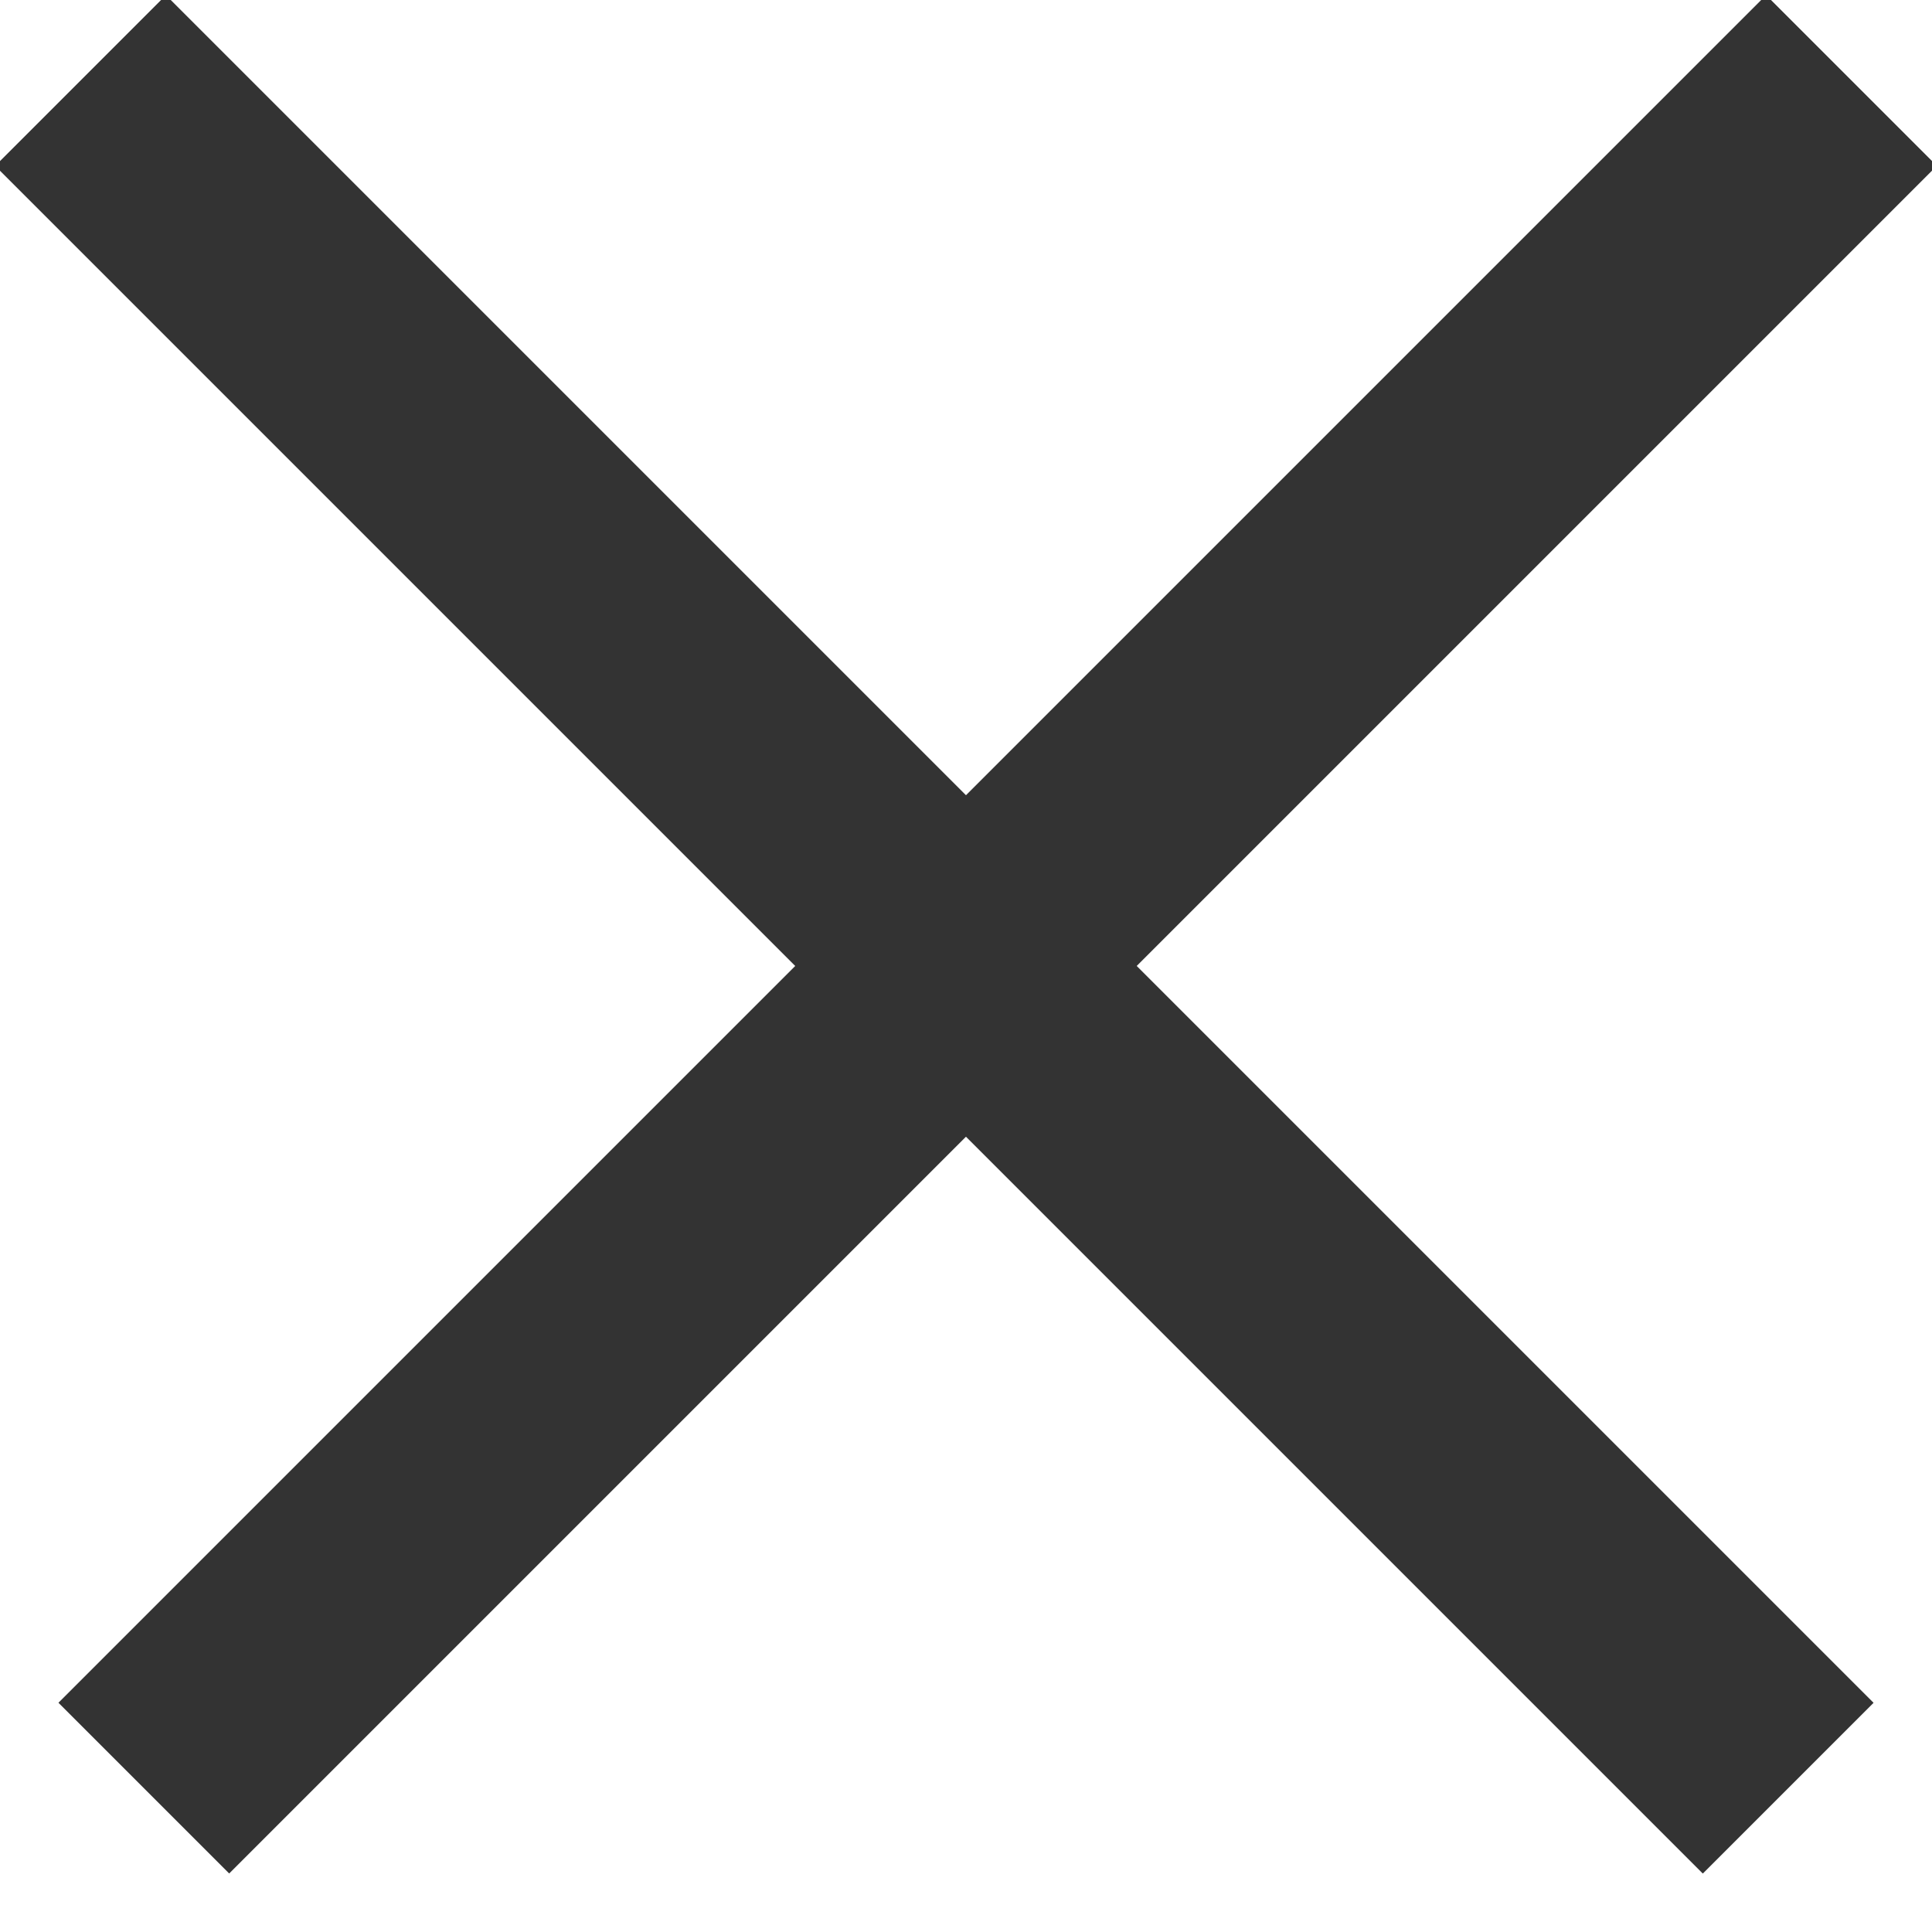
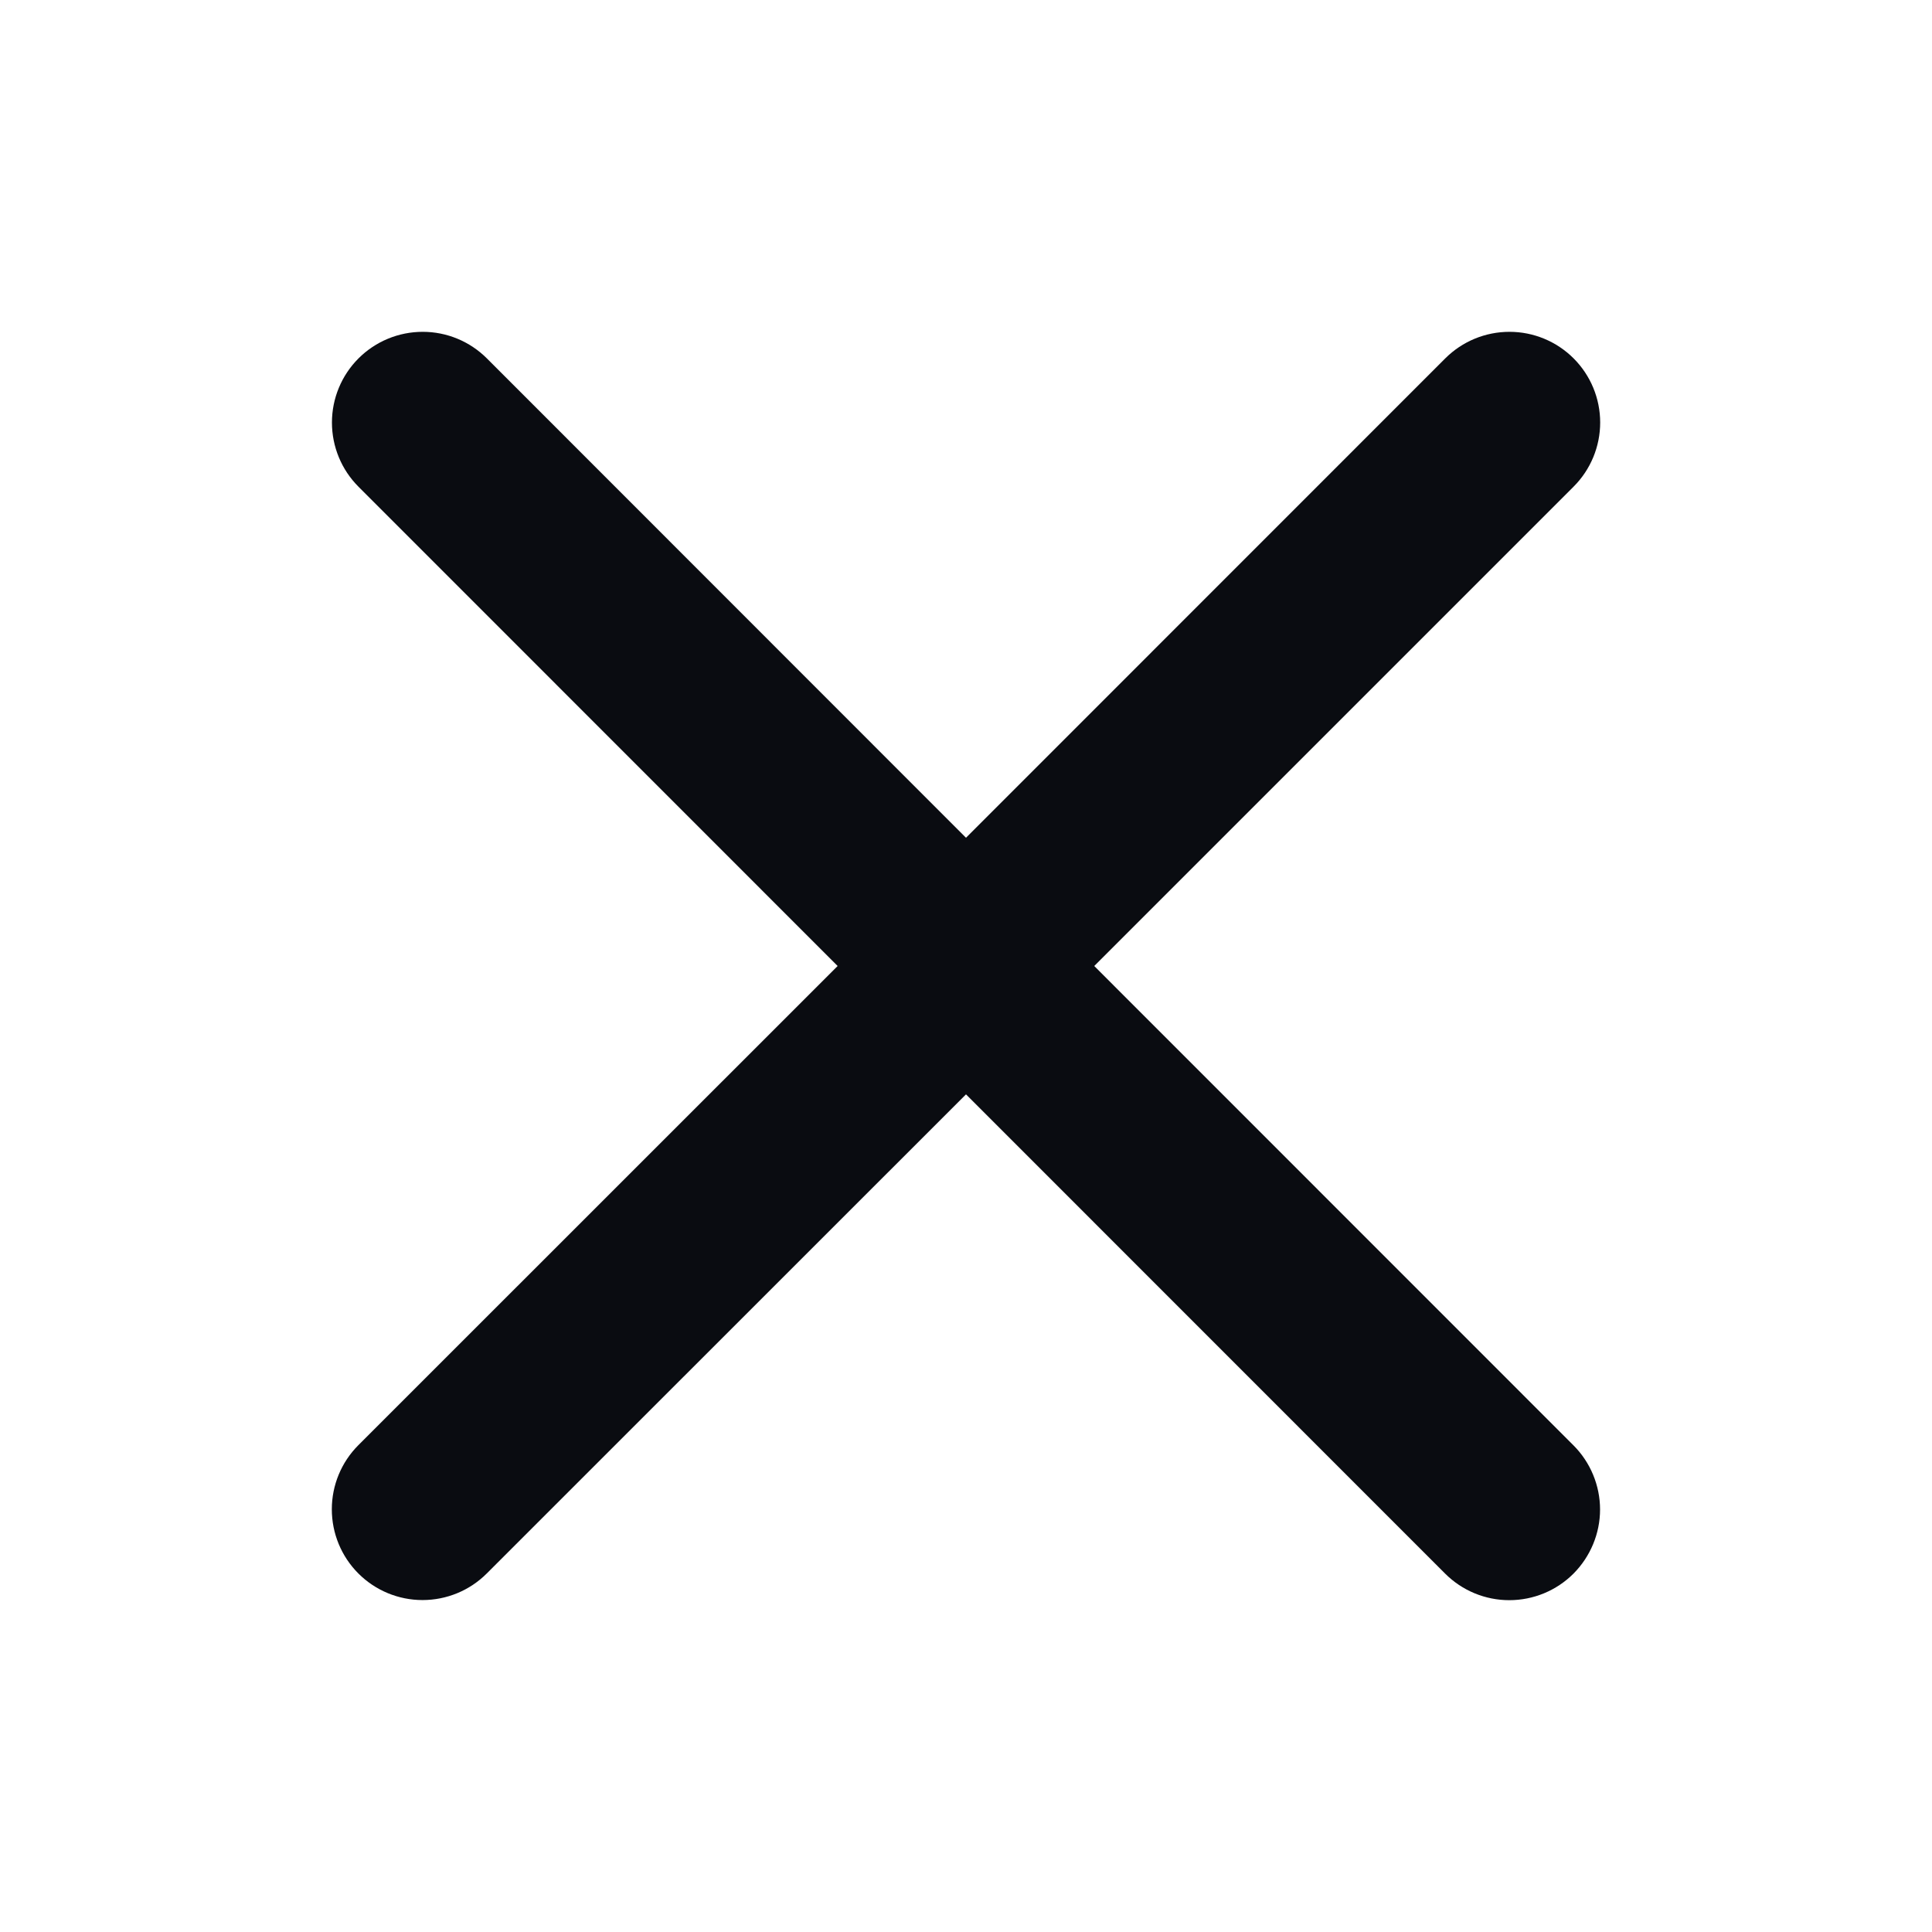
- <svg xmlns="http://www.w3.org/2000/svg" width="8px" height="8px" viewBox="0 0 8 8" version="1.1">
-   <defs />
-   <g id="Panel/editbox_text_empty" stroke="none" stroke-width="1" fill="none" fill-rule="evenodd" transform="translate(-275, -5)">
-     <g id="close" transform="translate(274, 4)" fill="#333333" fill-rule="nonzero">
-       <polygon id="Line" points="0.98 1.687 1.687 0.98 8.758 8.051 8.051 8.758" />
-       <polygon id="Line-Copy" transform="translate(5.131133, 4.868867) scale(1, -1) translate(-5.131133, -4.868867) " points="1.242 1.687 1.949 0.98 9.02 8.051 8.313 8.758" />
-     </g>
-   </g>
+ <svg xmlns="http://www.w3.org/2000/svg" width="16" height="16" viewBox="0 0 16 16" fill="none">
+   <path d="M13.031 11.97C13.171 12.11 13.251 12.302 13.251 12.501C13.251 12.7 13.171 12.891 13.031 13.032C12.89 13.173 12.699 13.252 12.499 13.252C12.3 13.252 12.109 13.173 11.968 13.032L8 9.063L4.031 13.031C3.89 13.172 3.699 13.251 3.499 13.251C3.3 13.251 3.109 13.172 2.968 13.031C2.827 12.89 2.748 12.699 2.748 12.499C2.748 12.3 2.827 12.109 2.968 11.968L6.937 8L2.969 4.031C2.828 3.89 2.749 3.699 2.749 3.499C2.749 3.3 2.828 3.109 2.969 2.968C3.11 2.827 3.301 2.748 3.501 2.748C3.7 2.748 3.891 2.827 4.032 2.968L8 6.938L11.969 2.968C12.11 2.827 12.301 2.748 12.501 2.748C12.7 2.748 12.891 2.827 13.032 2.968C13.173 3.109 13.252 3.3 13.252 3.499C13.252 3.698 13.173 3.889 13.032 4.03L9.062 8L13.031 11.97Z" fill="#0A0C11" />
</svg>
